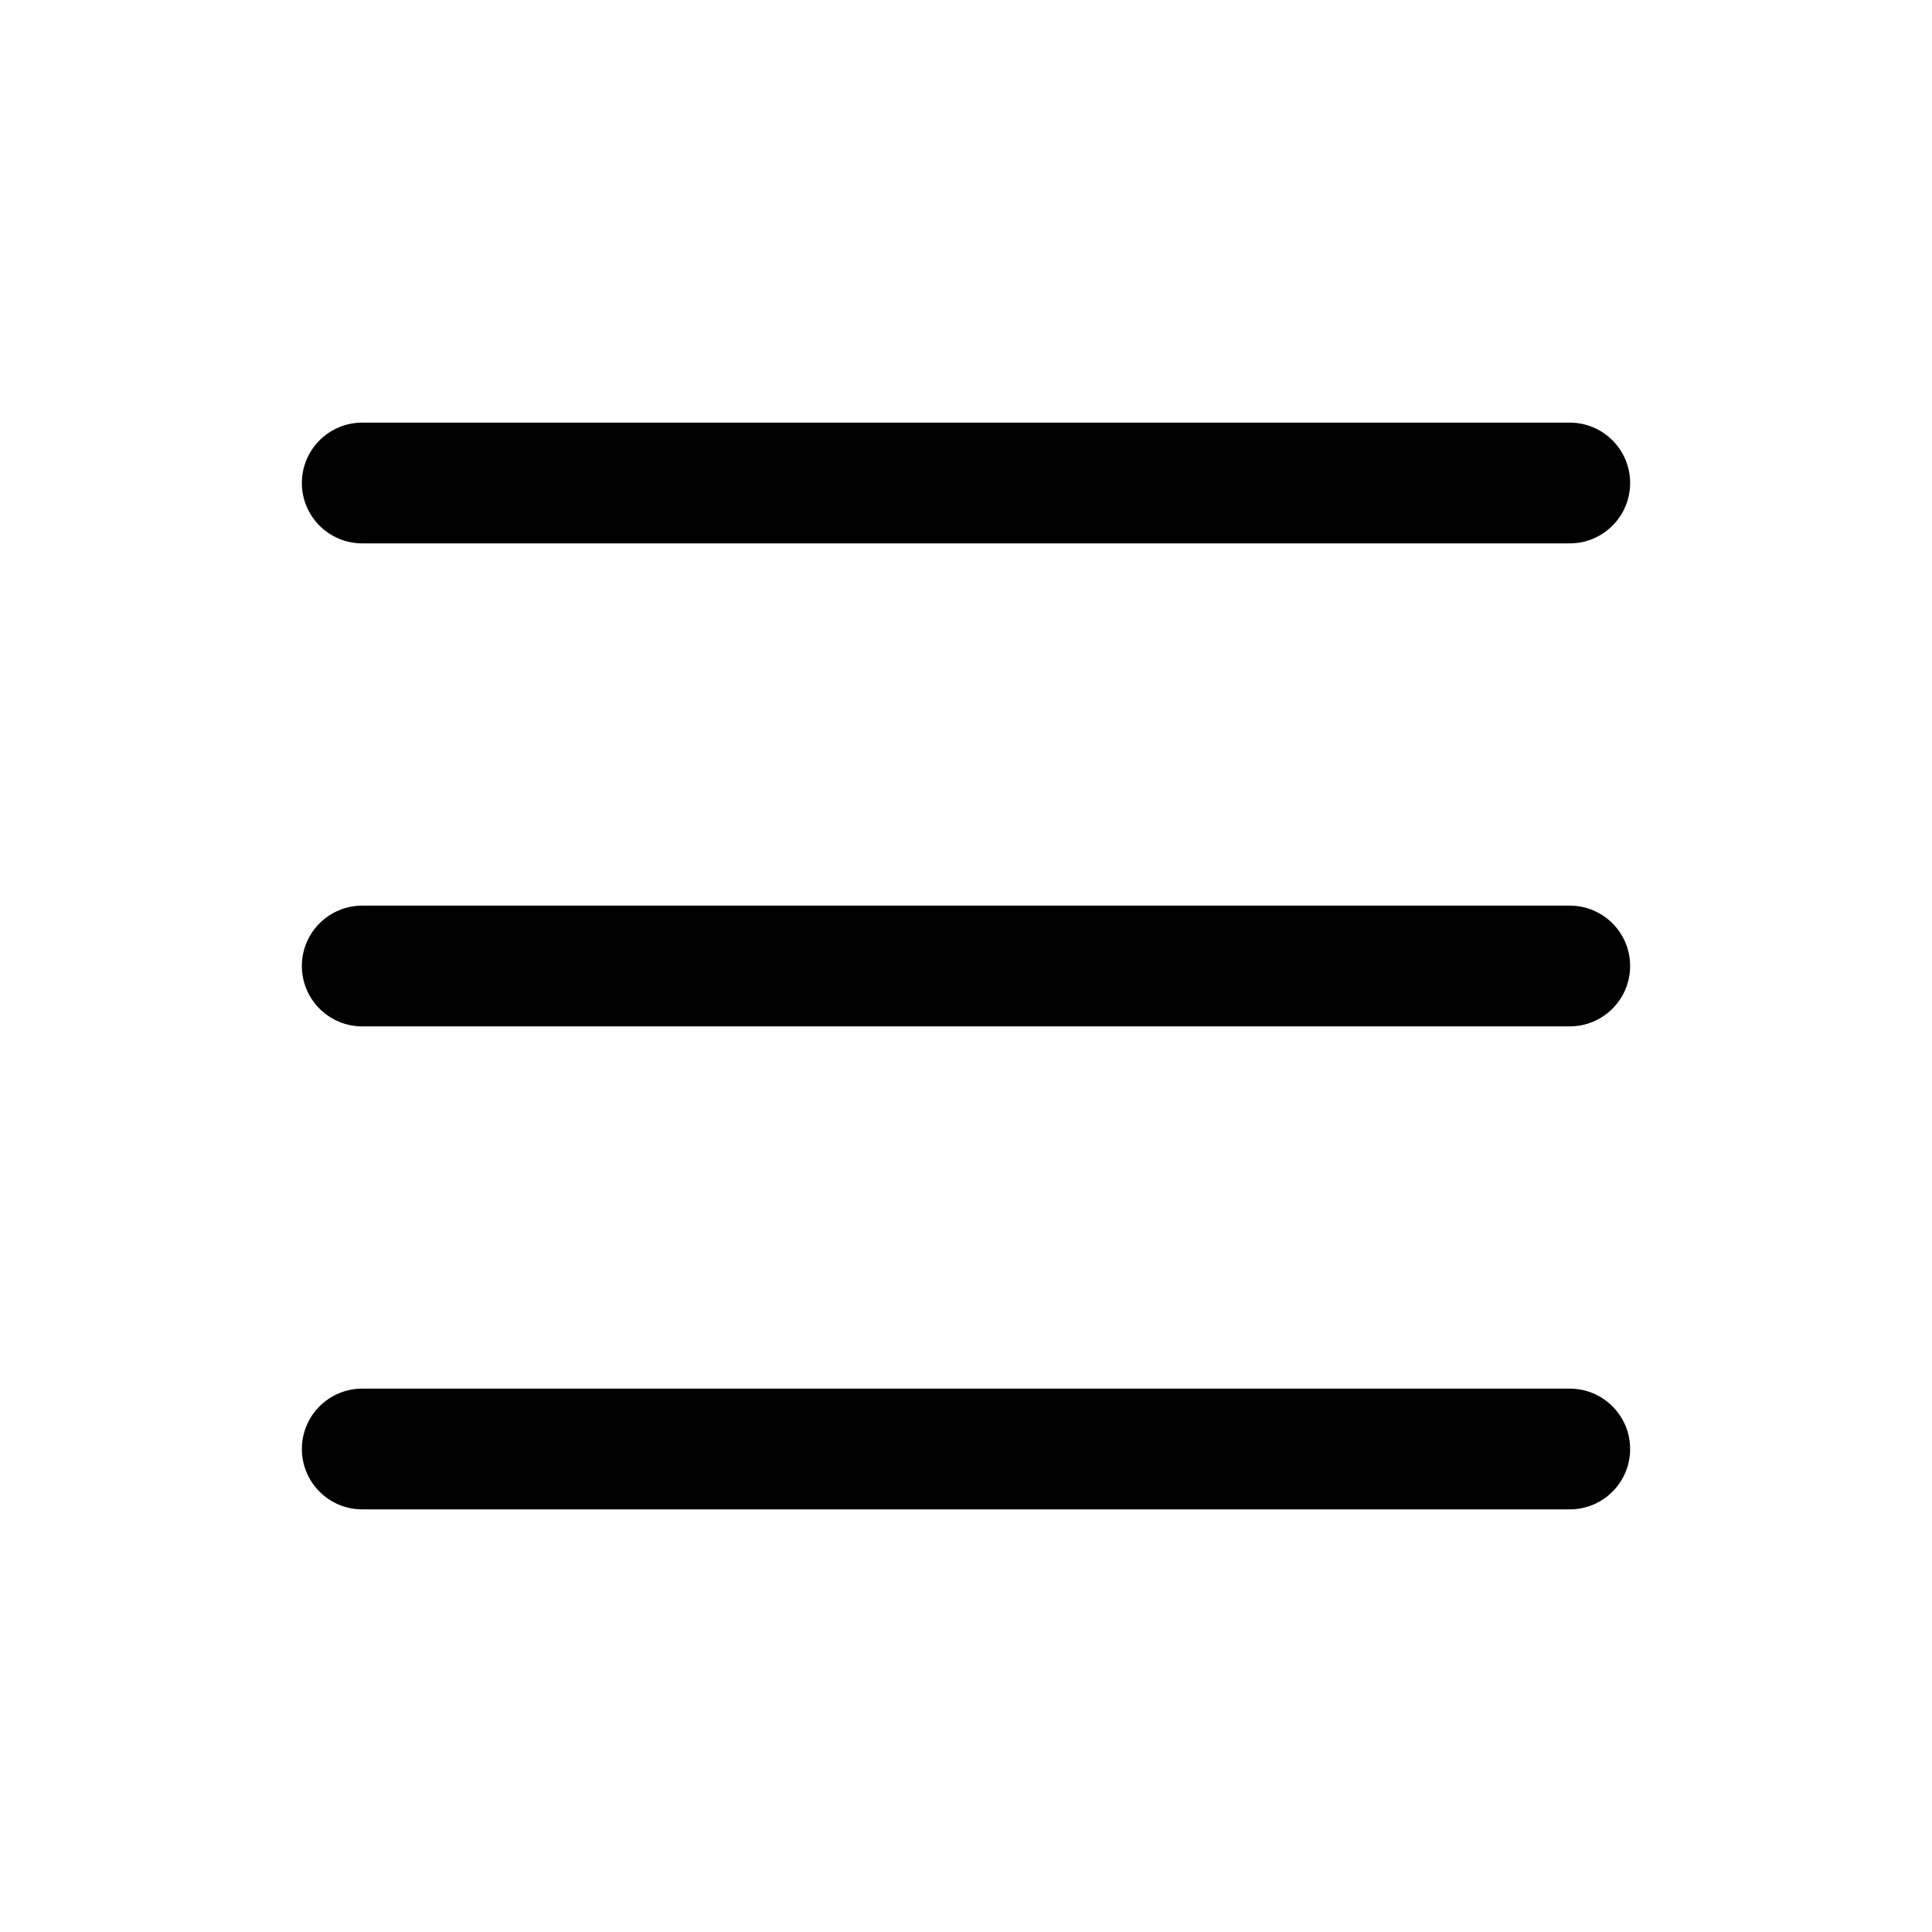
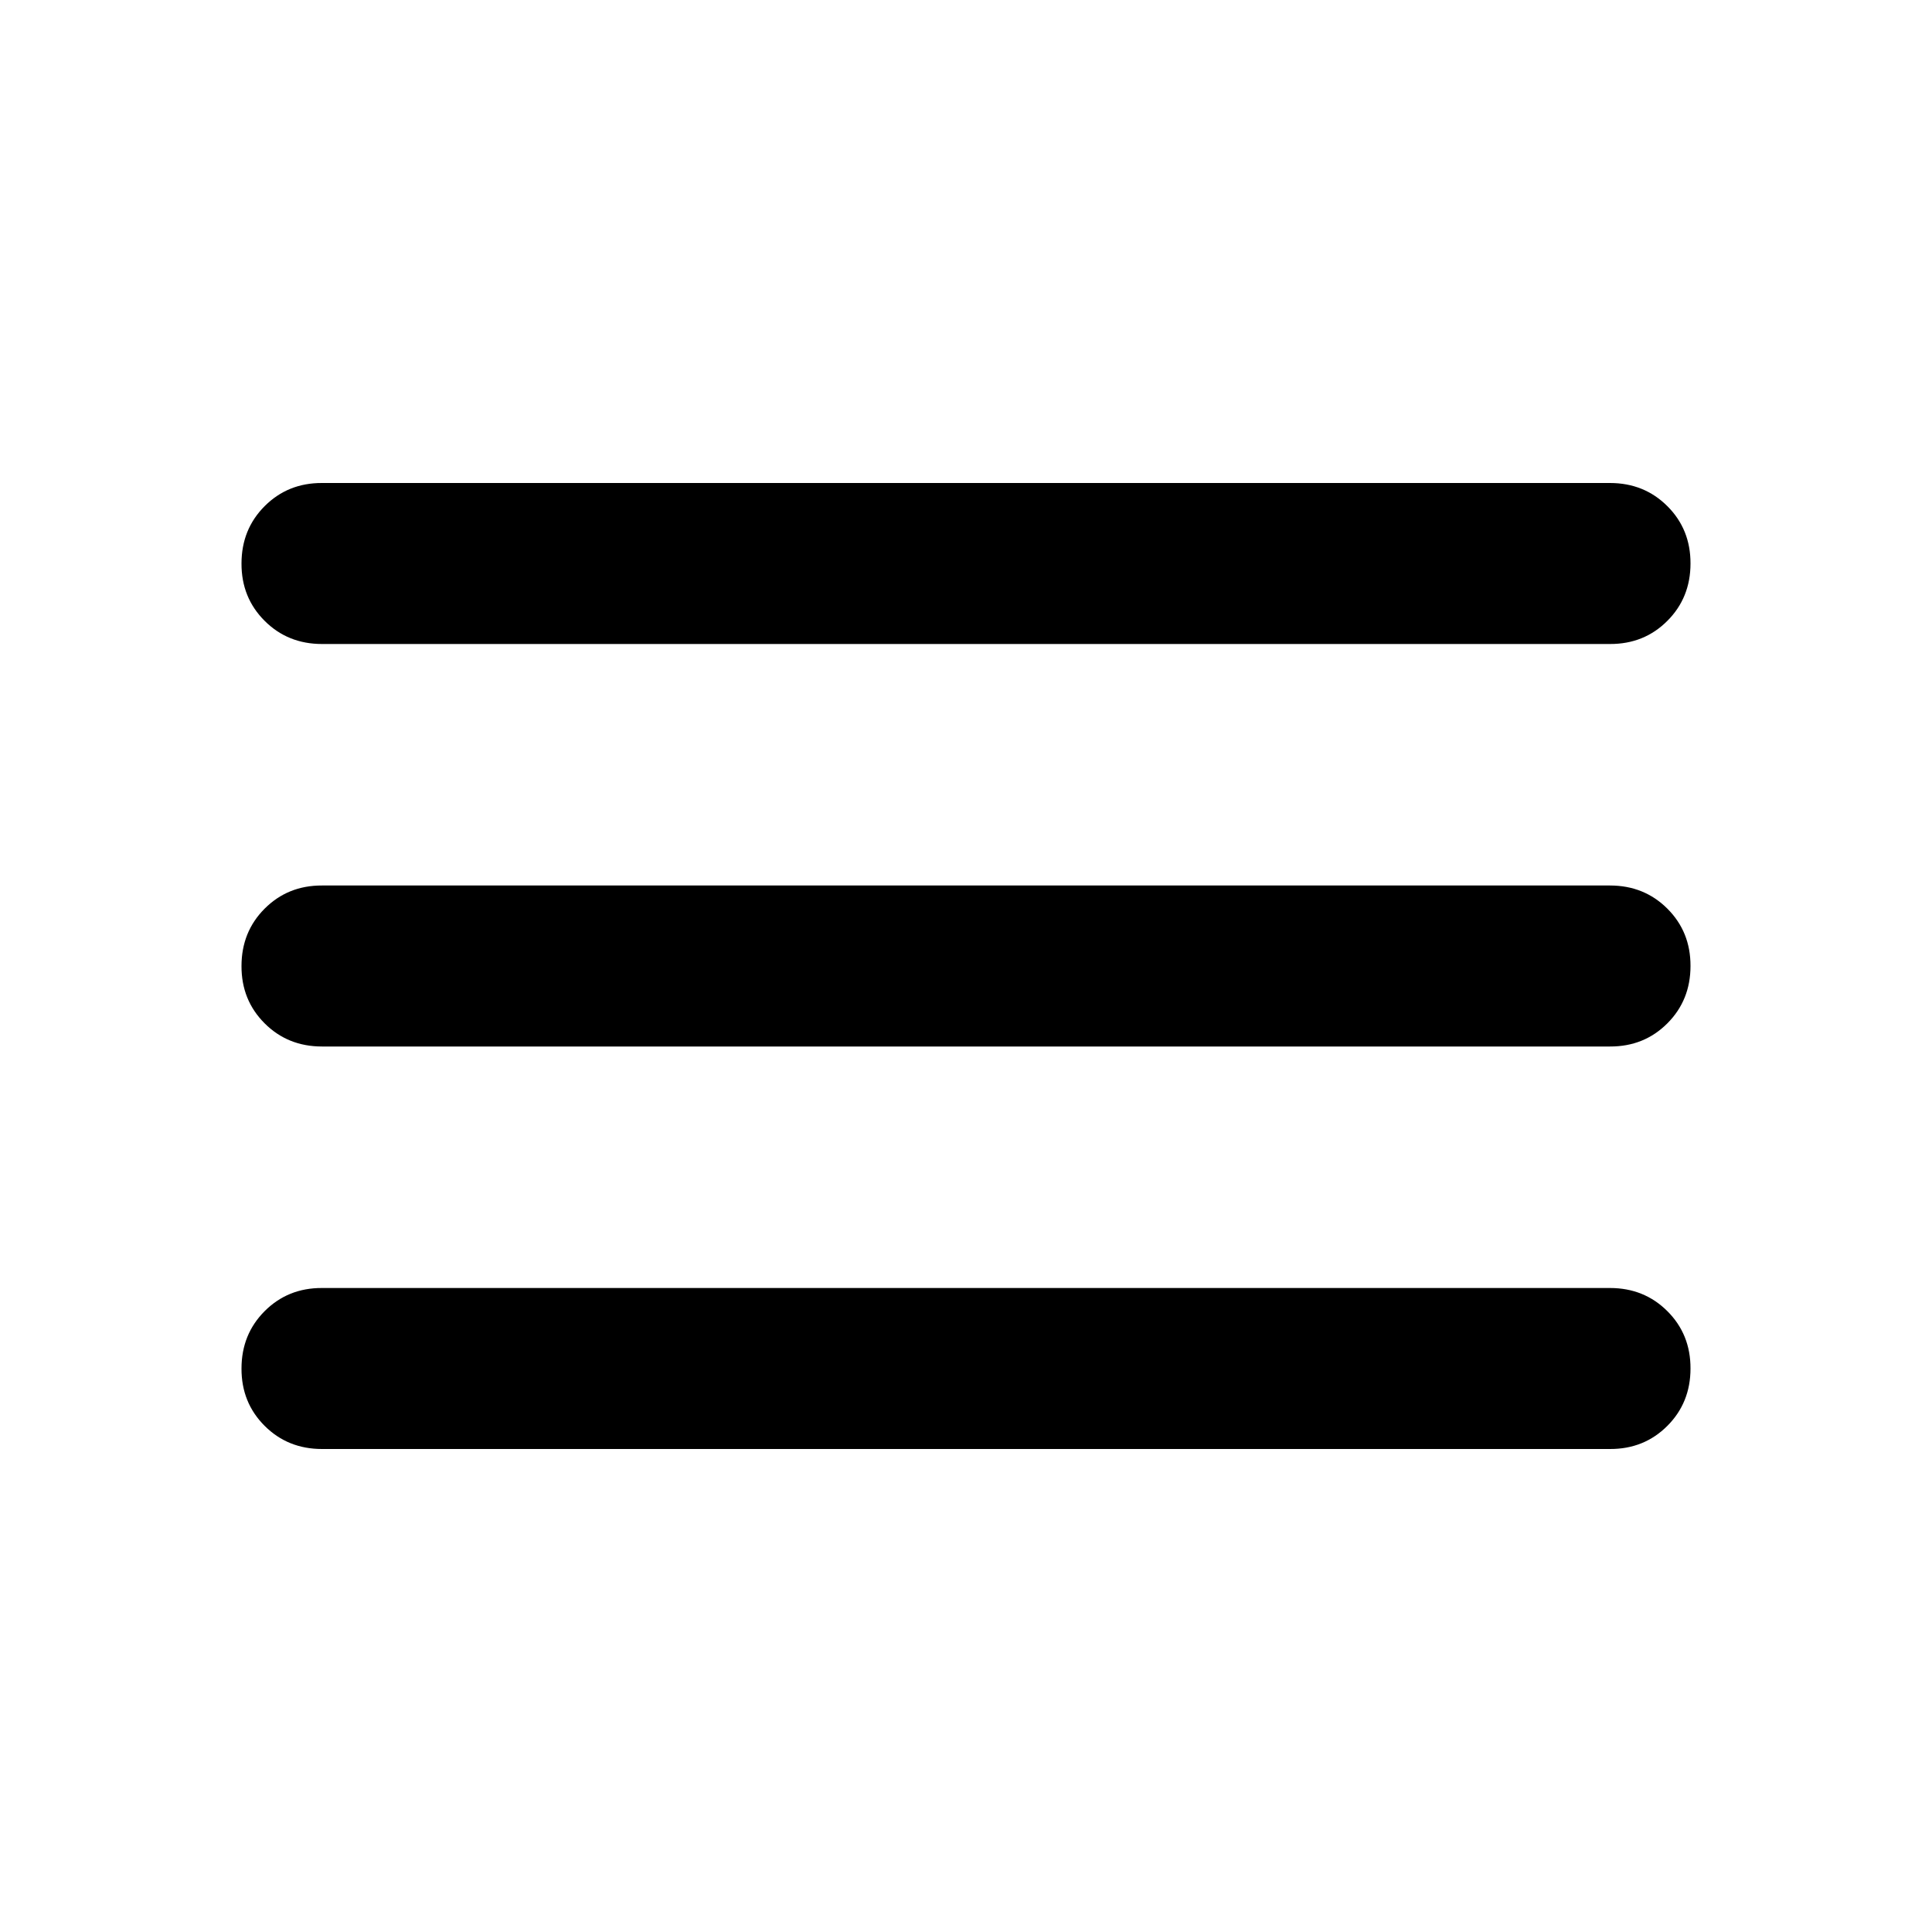
- <svg xmlns="http://www.w3.org/2000/svg" width="16" height="16" fill="currentColor" class="bi bi-list" viewBox="0 0 16 16">
-   <path fill-rule="evenodd" d="M2.5 12a.5.5 0 0 1 .5-.5h10a.5.5 0 0 1 0 1H3a.5.5 0 0 1-.5-.5zm0-4a.5.5 0 0 1 .5-.5h10a.5.5 0 0 1 0 1H3a.5.5 0 0 1-.5-.5zm0-4a.5.5 0 0 1 .5-.5h10a.5.5 0 0 1 0 1H3a.5.5 0 0 1-.5-.5z" />
+ <svg xmlns="http://www.w3.org/2000/svg" width="24" height="24" viewBox="0 0 24 24" fill="none">
+   <path d="M4 18C3.717 18 3.479 17.904 3.287 17.712C3.095 17.52 2.999 17.283 3 17C3 16.717 3.096 16.479 3.288 16.287C3.48 16.095 3.717 15.999 4 16H20C20.283 16 20.521 16.096 20.713 16.288C20.905 16.48 21.001 16.717 21 17C21 17.283 20.904 17.521 20.712 17.713C20.52 17.905 20.283 18.001 20 18H4ZM4 13C3.717 13 3.479 12.904 3.287 12.712C3.095 12.52 2.999 12.283 3 12C3 11.717 3.096 11.479 3.288 11.287C3.48 11.095 3.717 10.999 4 11H20C20.283 11 20.521 11.096 20.713 11.288C20.905 11.48 21.001 11.717 21 12C21 12.283 20.904 12.521 20.712 12.713C20.52 12.905 20.283 13.001 20 13H4ZM4 8C3.717 8 3.479 7.904 3.287 7.712C3.095 7.52 2.999 7.283 3 7C3 6.717 3.096 6.479 3.288 6.287C3.48 6.095 3.717 5.999 4 6H20C20.283 6 20.521 6.096 20.713 6.288C20.905 6.48 21.001 6.717 21 7C21 7.283 20.904 7.521 20.712 7.713C20.52 7.905 20.283 8.001 20 8H4Z" fill="black" />
</svg>
